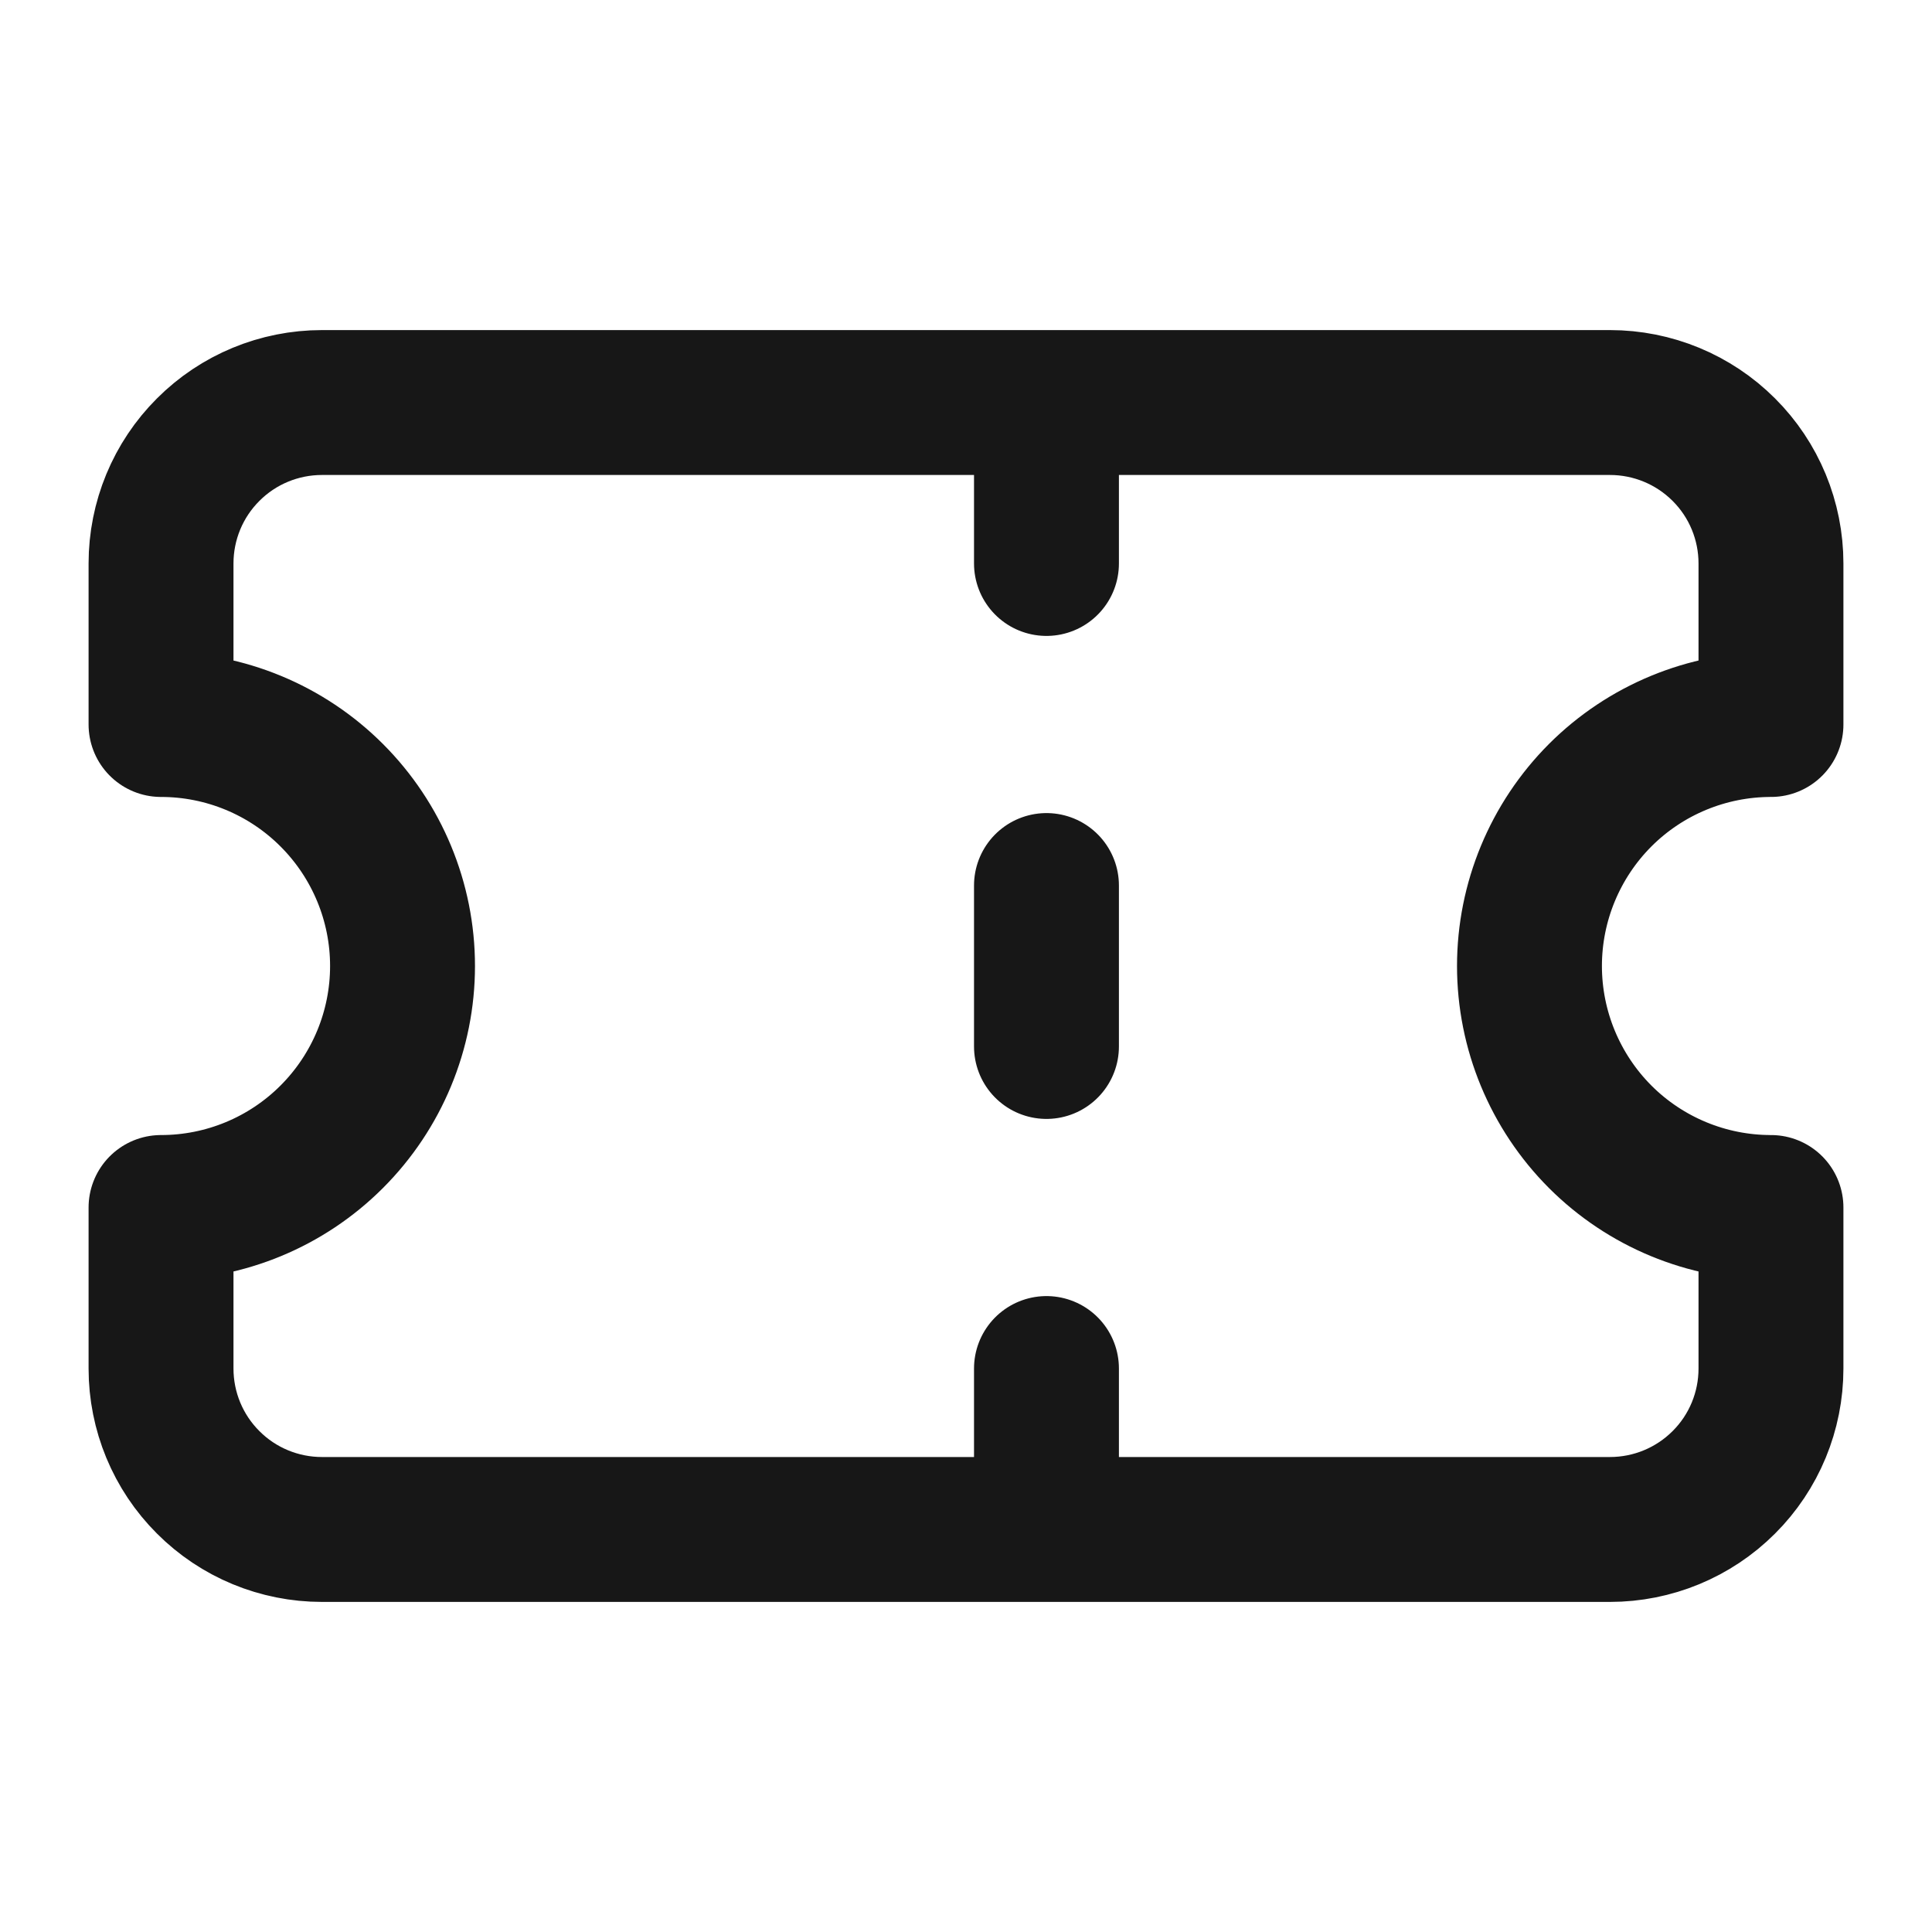
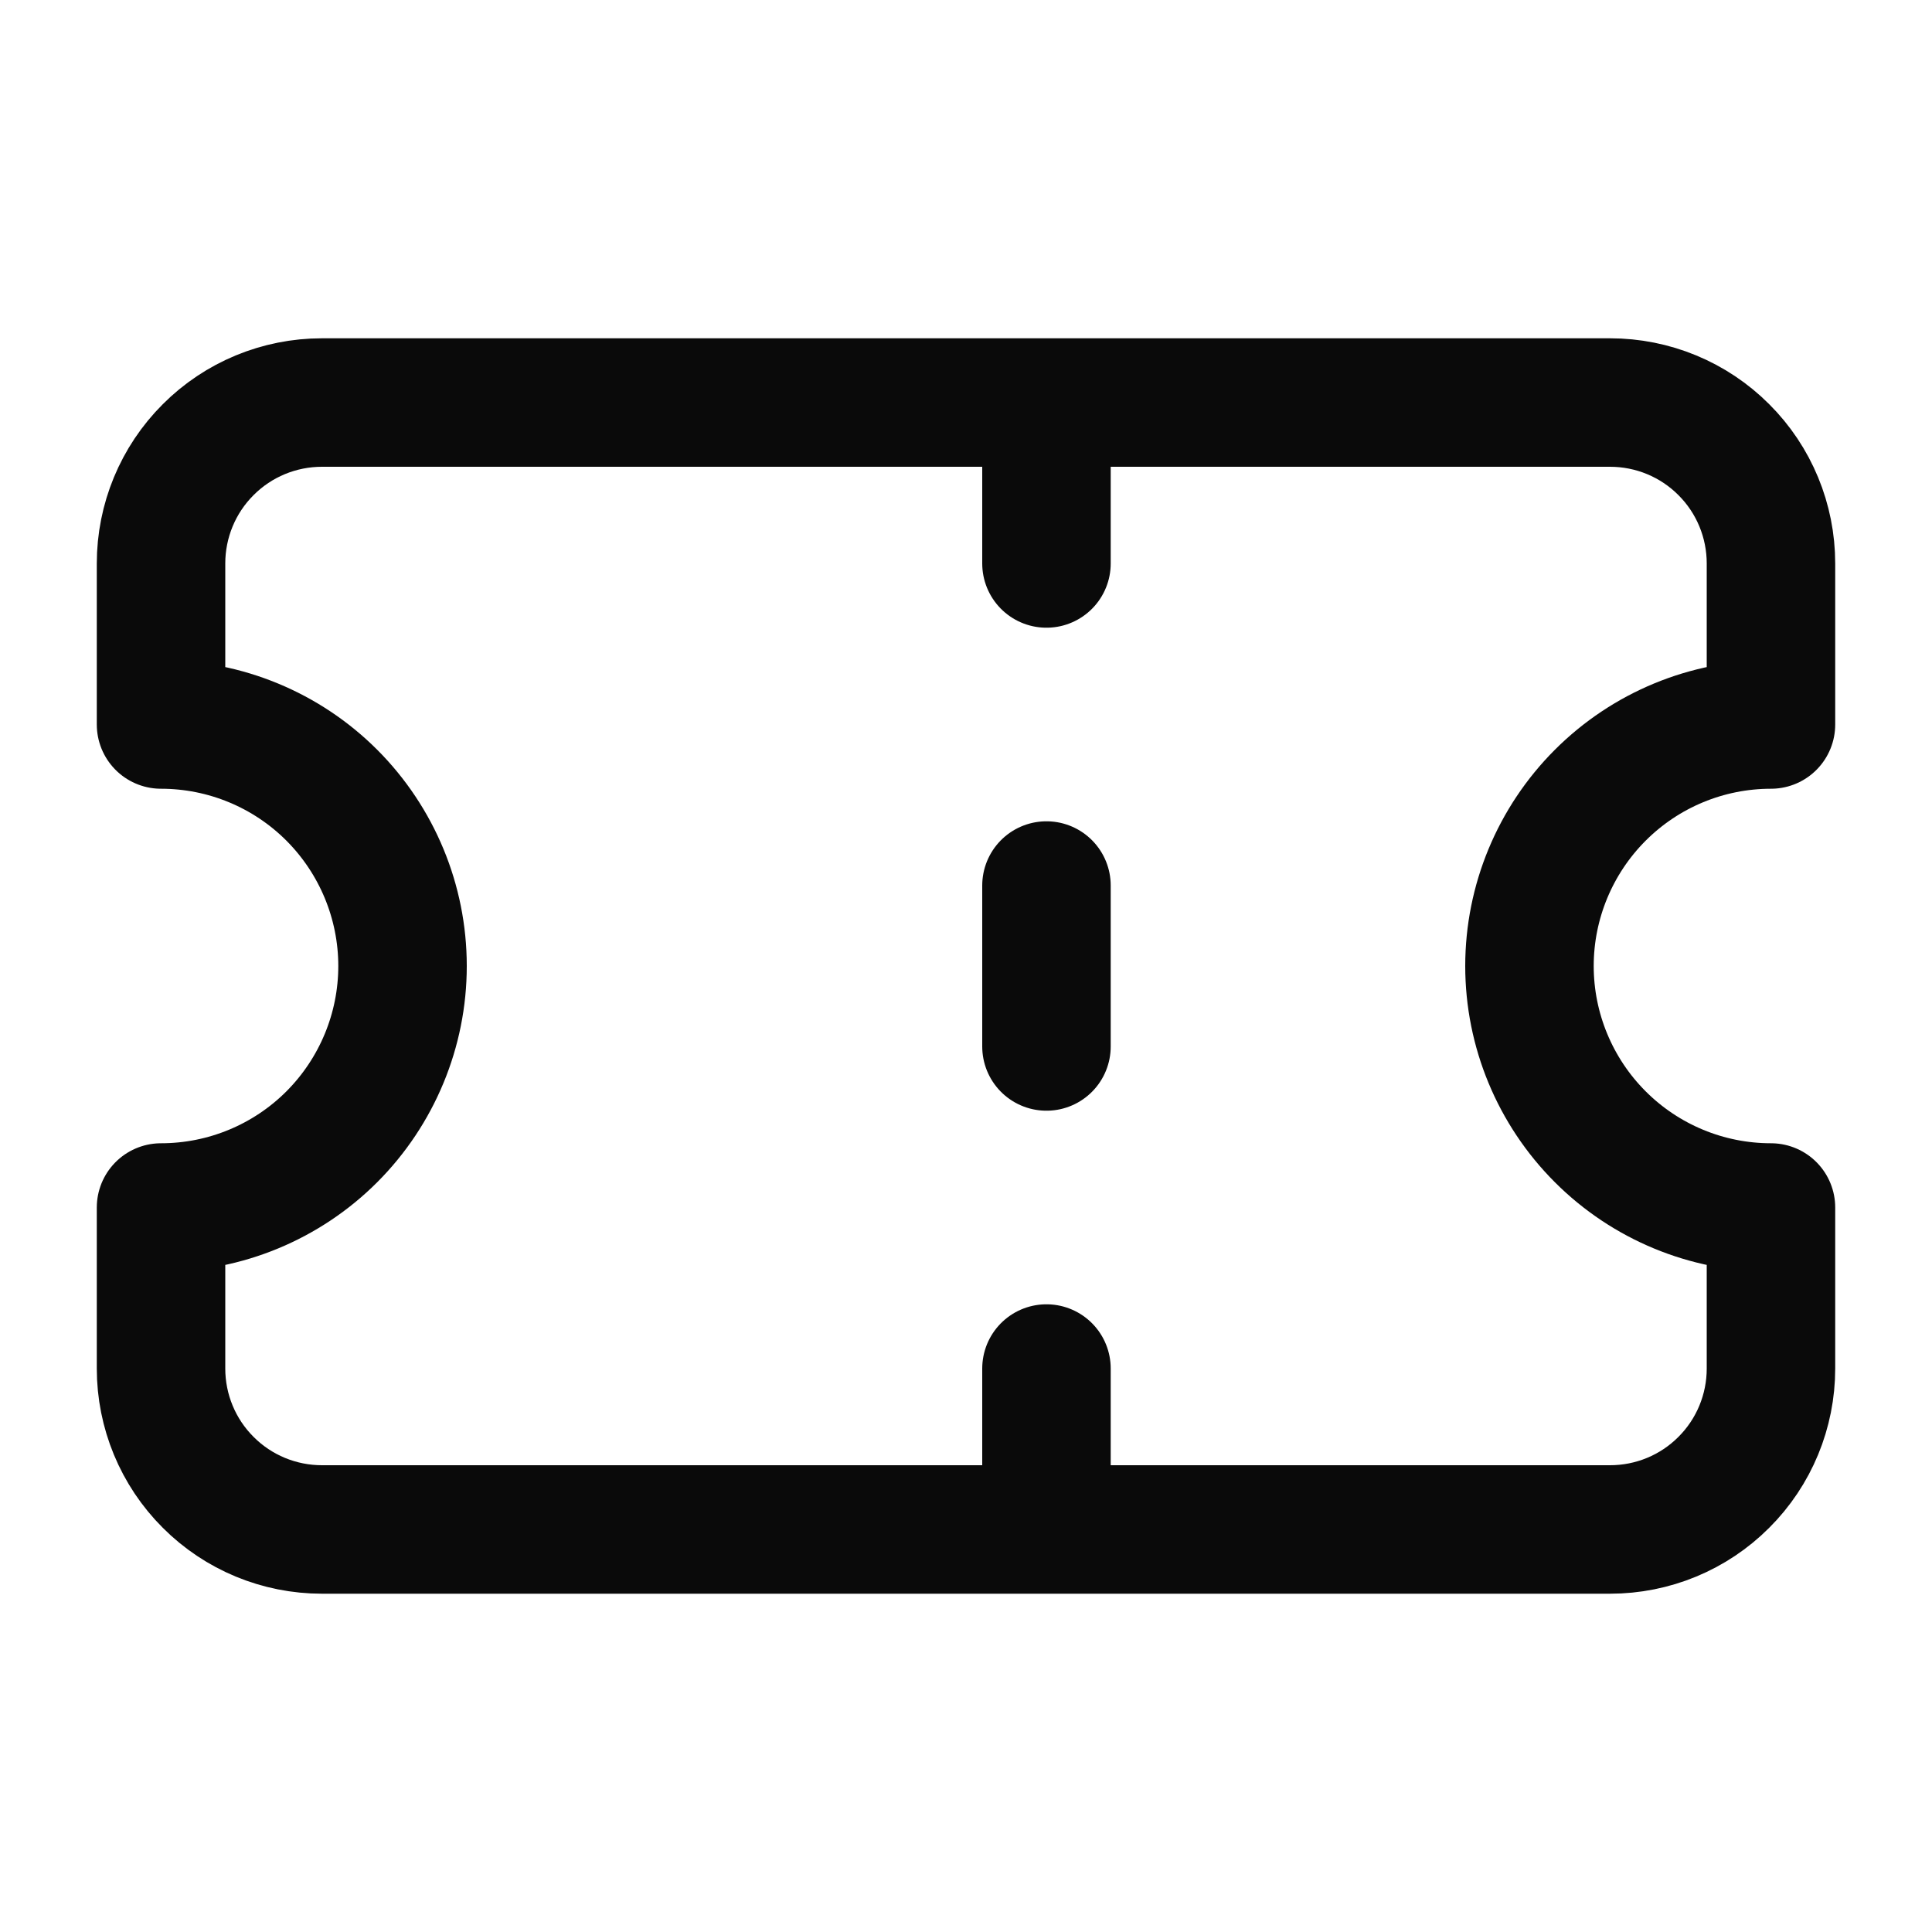
<svg xmlns="http://www.w3.org/2000/svg" width="20" height="20" viewBox="0 0 20 20" fill="none">
-   <path d="M10.833 4.167V5.833M10.833 14.167V15.833M10.833 9.167V10.833M1.667 7.5C2.33 7.5 2.965 7.763 3.434 8.232C3.903 8.701 4.167 9.337 4.167 10C4.167 10.663 3.903 11.299 3.434 11.768C2.965 12.237 2.33 12.5 1.667 12.5V14.167C1.667 14.609 1.842 15.033 2.155 15.345C2.467 15.658 2.891 15.833 3.333 15.833H16.666C17.108 15.833 17.532 15.658 17.845 15.345C18.158 15.033 18.333 14.609 18.333 14.167V12.5C17.67 12.5 17.034 12.237 16.565 11.768C16.097 11.299 15.833 10.663 15.833 10C15.833 9.337 16.097 8.701 16.565 8.232C17.034 7.763 17.67 7.5 18.333 7.5V5.833C18.333 5.391 18.158 4.967 17.845 4.655C17.532 4.342 17.108 4.167 16.666 4.167H3.333C2.891 4.167 2.467 4.342 2.155 4.655C1.842 4.967 1.667 5.391 1.667 5.833V7.5Z" stroke="#171717" stroke-width="1.5" stroke-linecap="round" stroke-linejoin="round" />
+   <path d="M10.833 4.167V5.833M10.833 14.167V15.833M10.833 9.167V10.833M1.667 7.5C2.33 7.5 2.966 7.763 3.435 8.232C3.903 8.701 4.167 9.337 4.167 10C4.167 10.663 3.903 11.299 3.435 11.768C2.966 12.237 2.33 12.5 1.667 12.5V14.167C1.667 14.609 1.842 15.033 2.155 15.345C2.467 15.658 2.891 15.833 3.333 15.833H16.667C17.109 15.833 17.533 15.658 17.845 15.345C18.158 15.033 18.333 14.609 18.333 14.167V12.5C17.67 12.5 17.035 12.237 16.566 11.768C16.097 11.299 15.833 10.663 15.833 10C15.833 9.337 16.097 8.701 16.566 8.232C17.035 7.763 17.67 7.5 18.333 7.5V5.833C18.333 5.391 18.158 4.967 17.845 4.655C17.533 4.342 17.109 4.167 16.667 4.167H3.333C2.891 4.167 2.467 4.342 2.155 4.655C1.842 4.967 1.667 5.391 1.667 5.833V7.5Z" stroke="#0A0A0A" stroke-width="1.33" stroke-linecap="round" stroke-linejoin="round" />
</svg>
